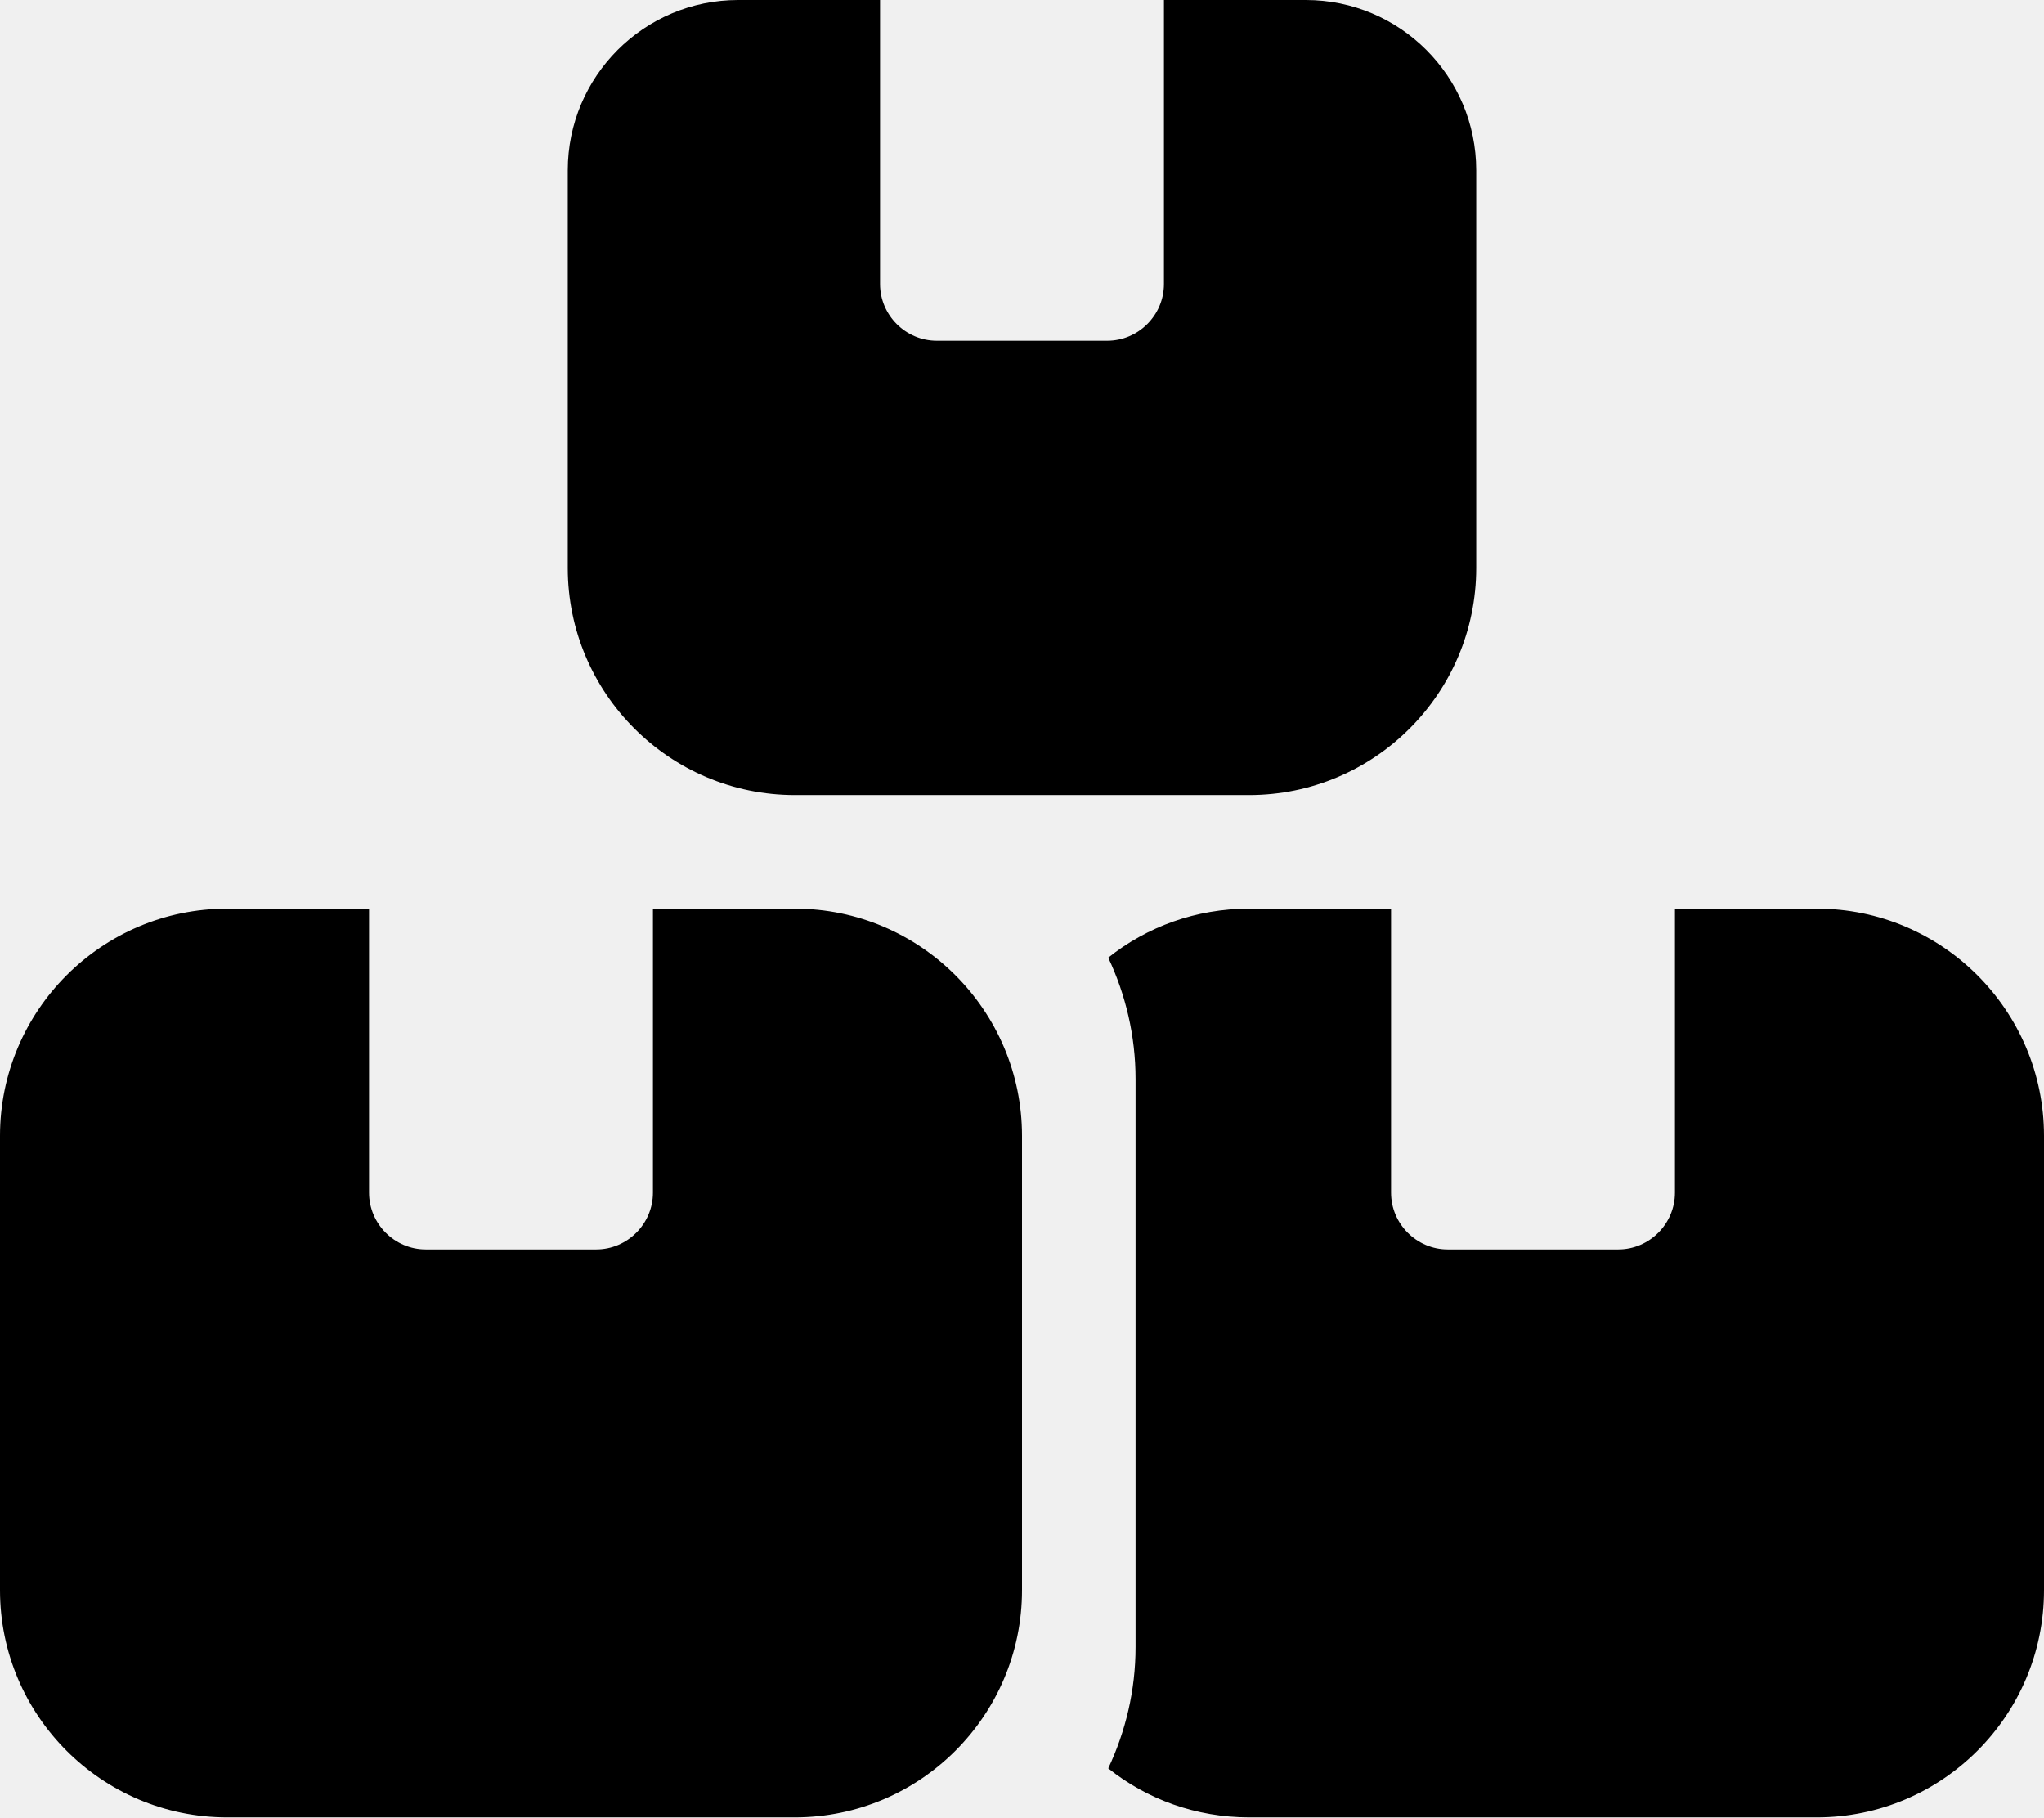
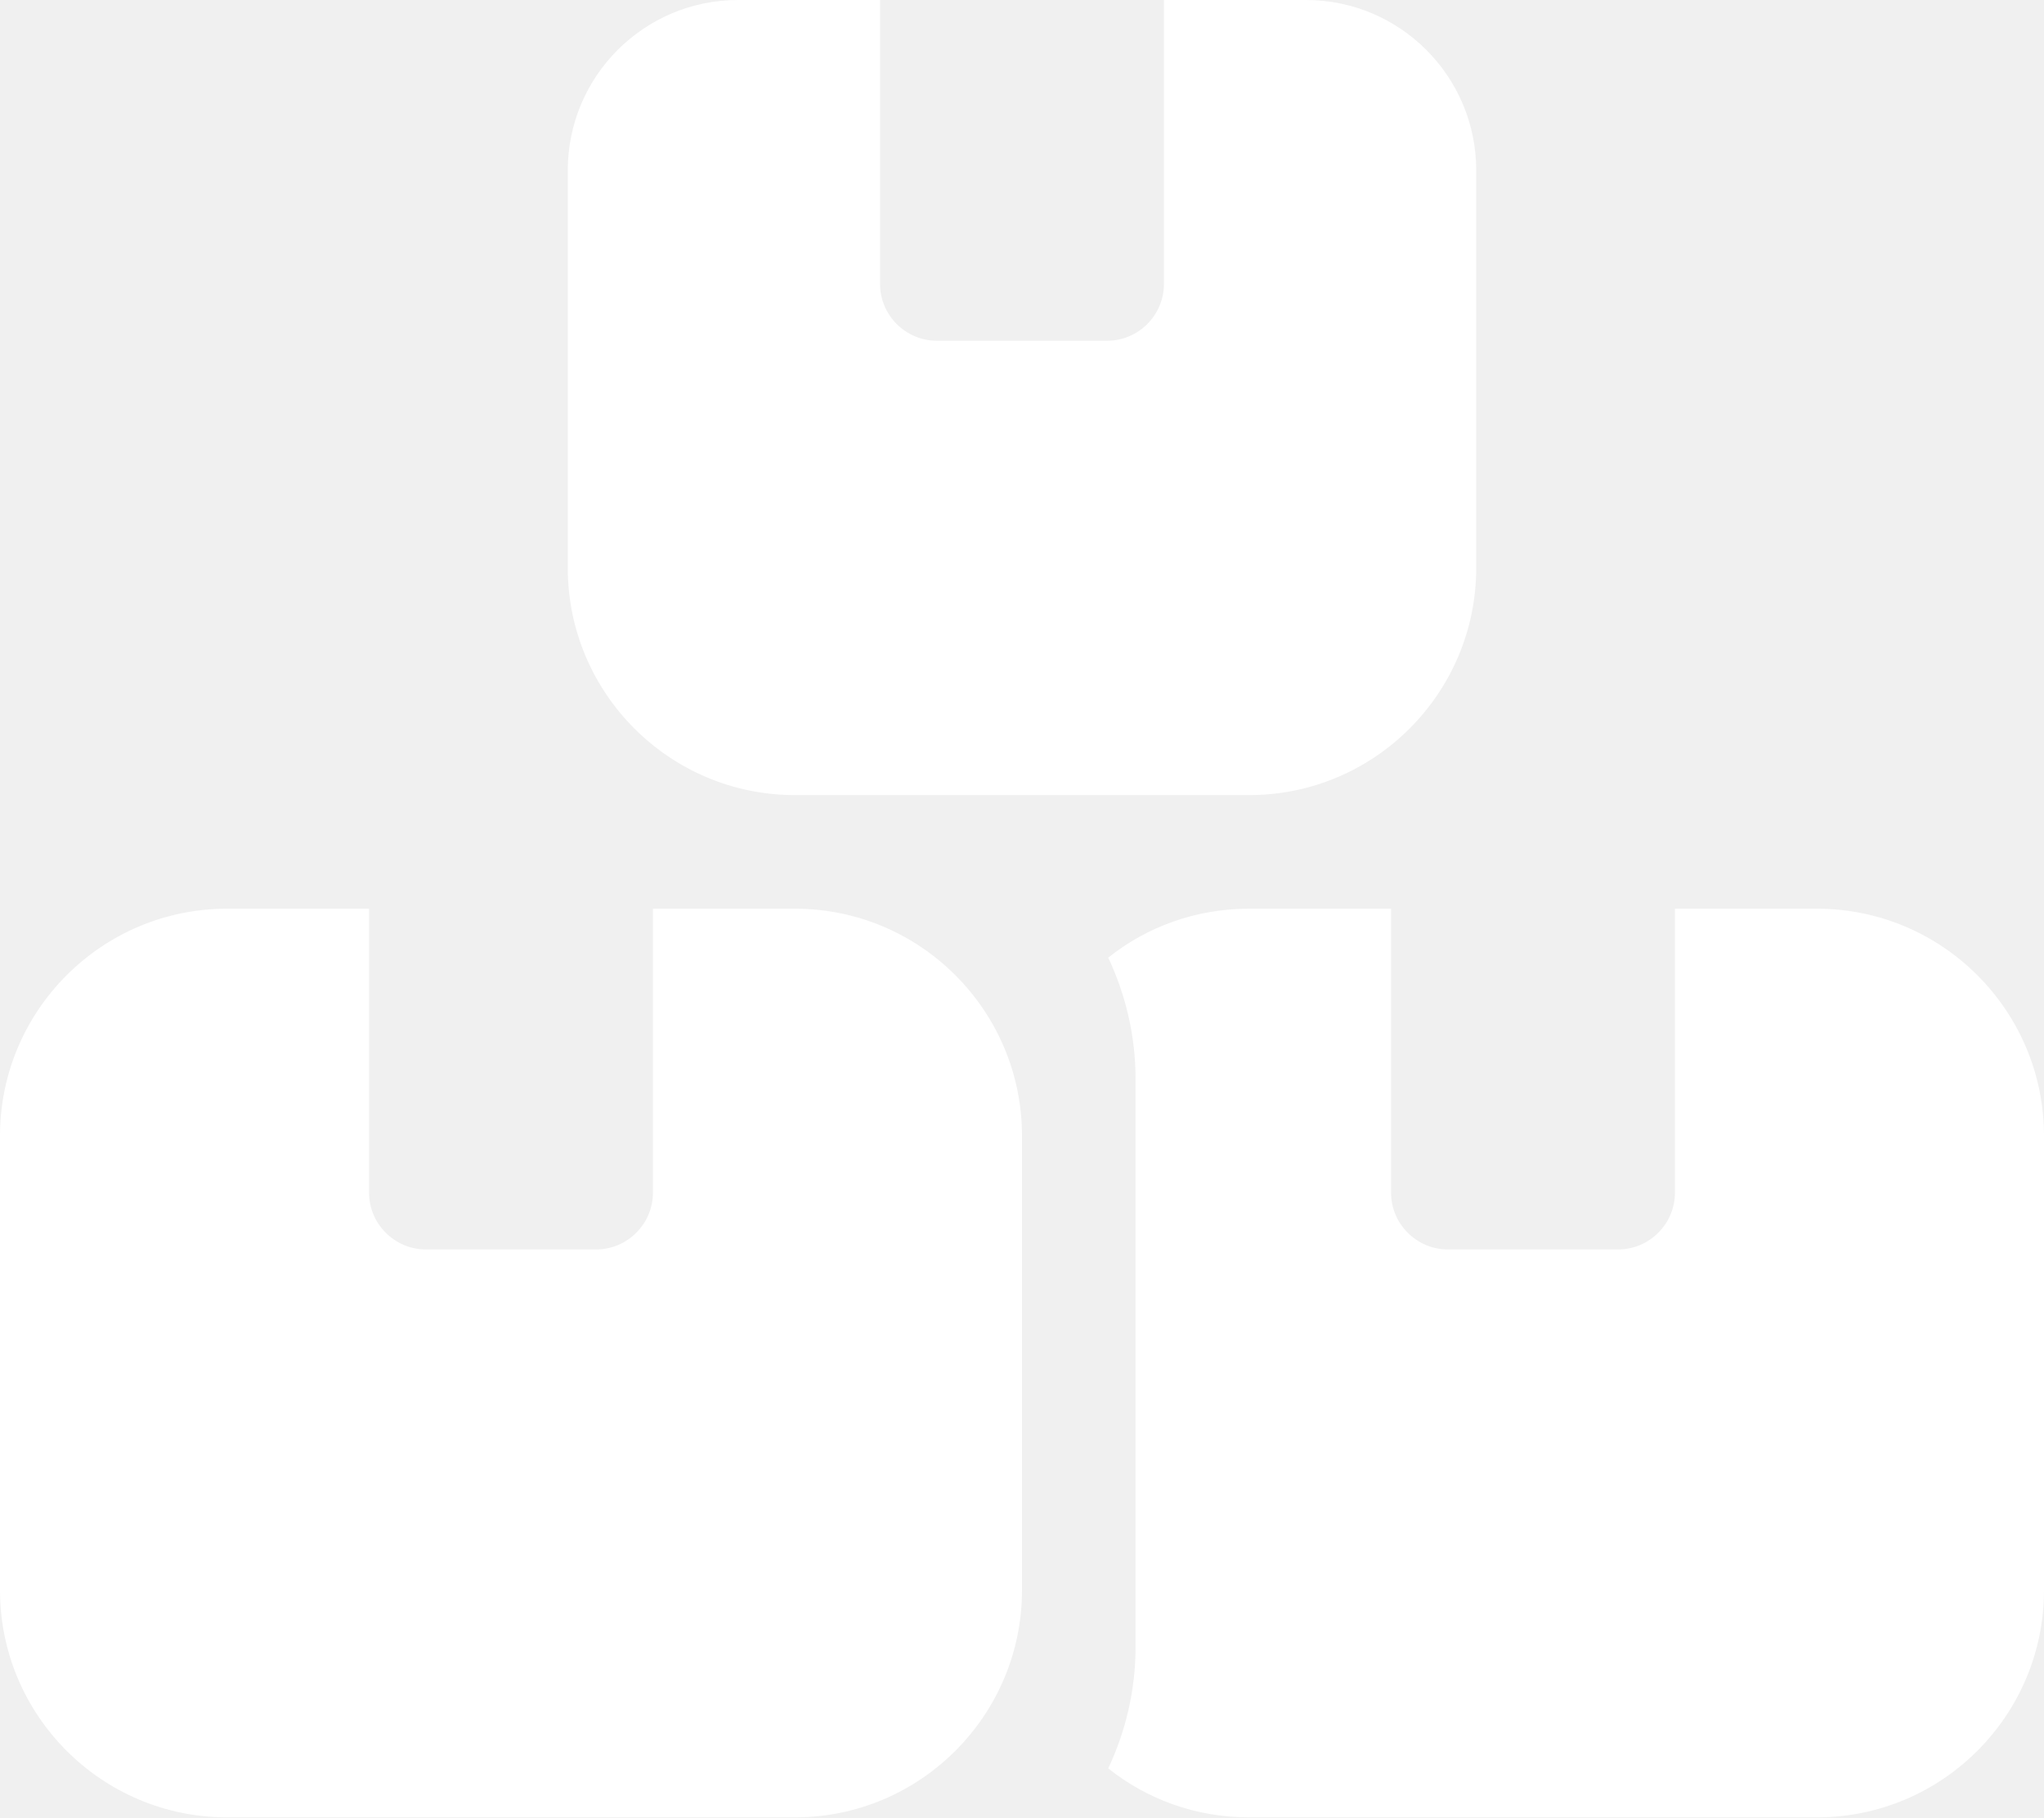
<svg xmlns="http://www.w3.org/2000/svg" viewBox="0 0 576 512">
-   <path d="M248 0L208 0c-26.5 0-48 21.5-48 48l0 112c0 35.3 28.7 64 64 64l128 0c35.3 0 64-28.7 64-64l0-112c0-26.5-21.5-48-48-48L328 0l0 80c0 8.8-7.2 16-16 16l-48 0c-8.8 0-16-7.2-16-16l0-80zM64 256c-35.3 0-64 28.7-64 64L0 448c0 35.3 28.7 64 64 64l160 0c35.3 0 64-28.7 64-64l0-128c0-35.3-28.7-64-64-64l-40 0 0 80c0 8.8-7.2 16-16 16l-48 0c-8.8 0-16-7.2-16-16l0-80-40 0zM352 512l160 0c35.3 0 64-28.7 64-64l0-128c0-35.3-28.7-64-64-64l-40 0 0 80c0 8.8-7.2 16-16 16l-48 0c-8.8 0-16-7.2-16-16l0-80-40 0c-15 0-28.8 5.1-39.7 13.8c4.9 10.4 7.7 22 7.7 34.2l0 160c0 12.2-2.8 23.8-7.7 34.2C323.2 506.9 337 512 352 512z" />
+   <path fill="#ffffff" d="M248 0L208 0c-26.5 0-48 21.5-48 48l0 112c0 35.3 28.7 64 64 64l128 0c35.3 0 64-28.7 64-64l0-112c0-26.5-21.5-48-48-48L328 0l0 80c0 8.8-7.2 16-16 16l-48 0c-8.8 0-16-7.2-16-16l0-80zM64 256c-35.3 0-64 28.7-64 64L0 448c0 35.3 28.7 64 64 64l160 0c35.3 0 64-28.7 64-64l0-128c0-35.3-28.7-64-64-64l-40 0 0 80c0 8.8-7.2 16-16 16l-48 0c-8.8 0-16-7.2-16-16l0-80-40 0zM352 512l160 0c35.3 0 64-28.7 64-64l0-128c0-35.3-28.7-64-64-64l-40 0 0 80c0 8.8-7.2 16-16 16l-48 0c-8.8 0-16-7.2-16-16l0-80-40 0c-15 0-28.8 5.1-39.7 13.8c4.9 10.4 7.7 22 7.7 34.2l0 160c0 12.2-2.8 23.8-7.7 34.2C323.2 506.9 337 512 352 512z" />
</svg>
